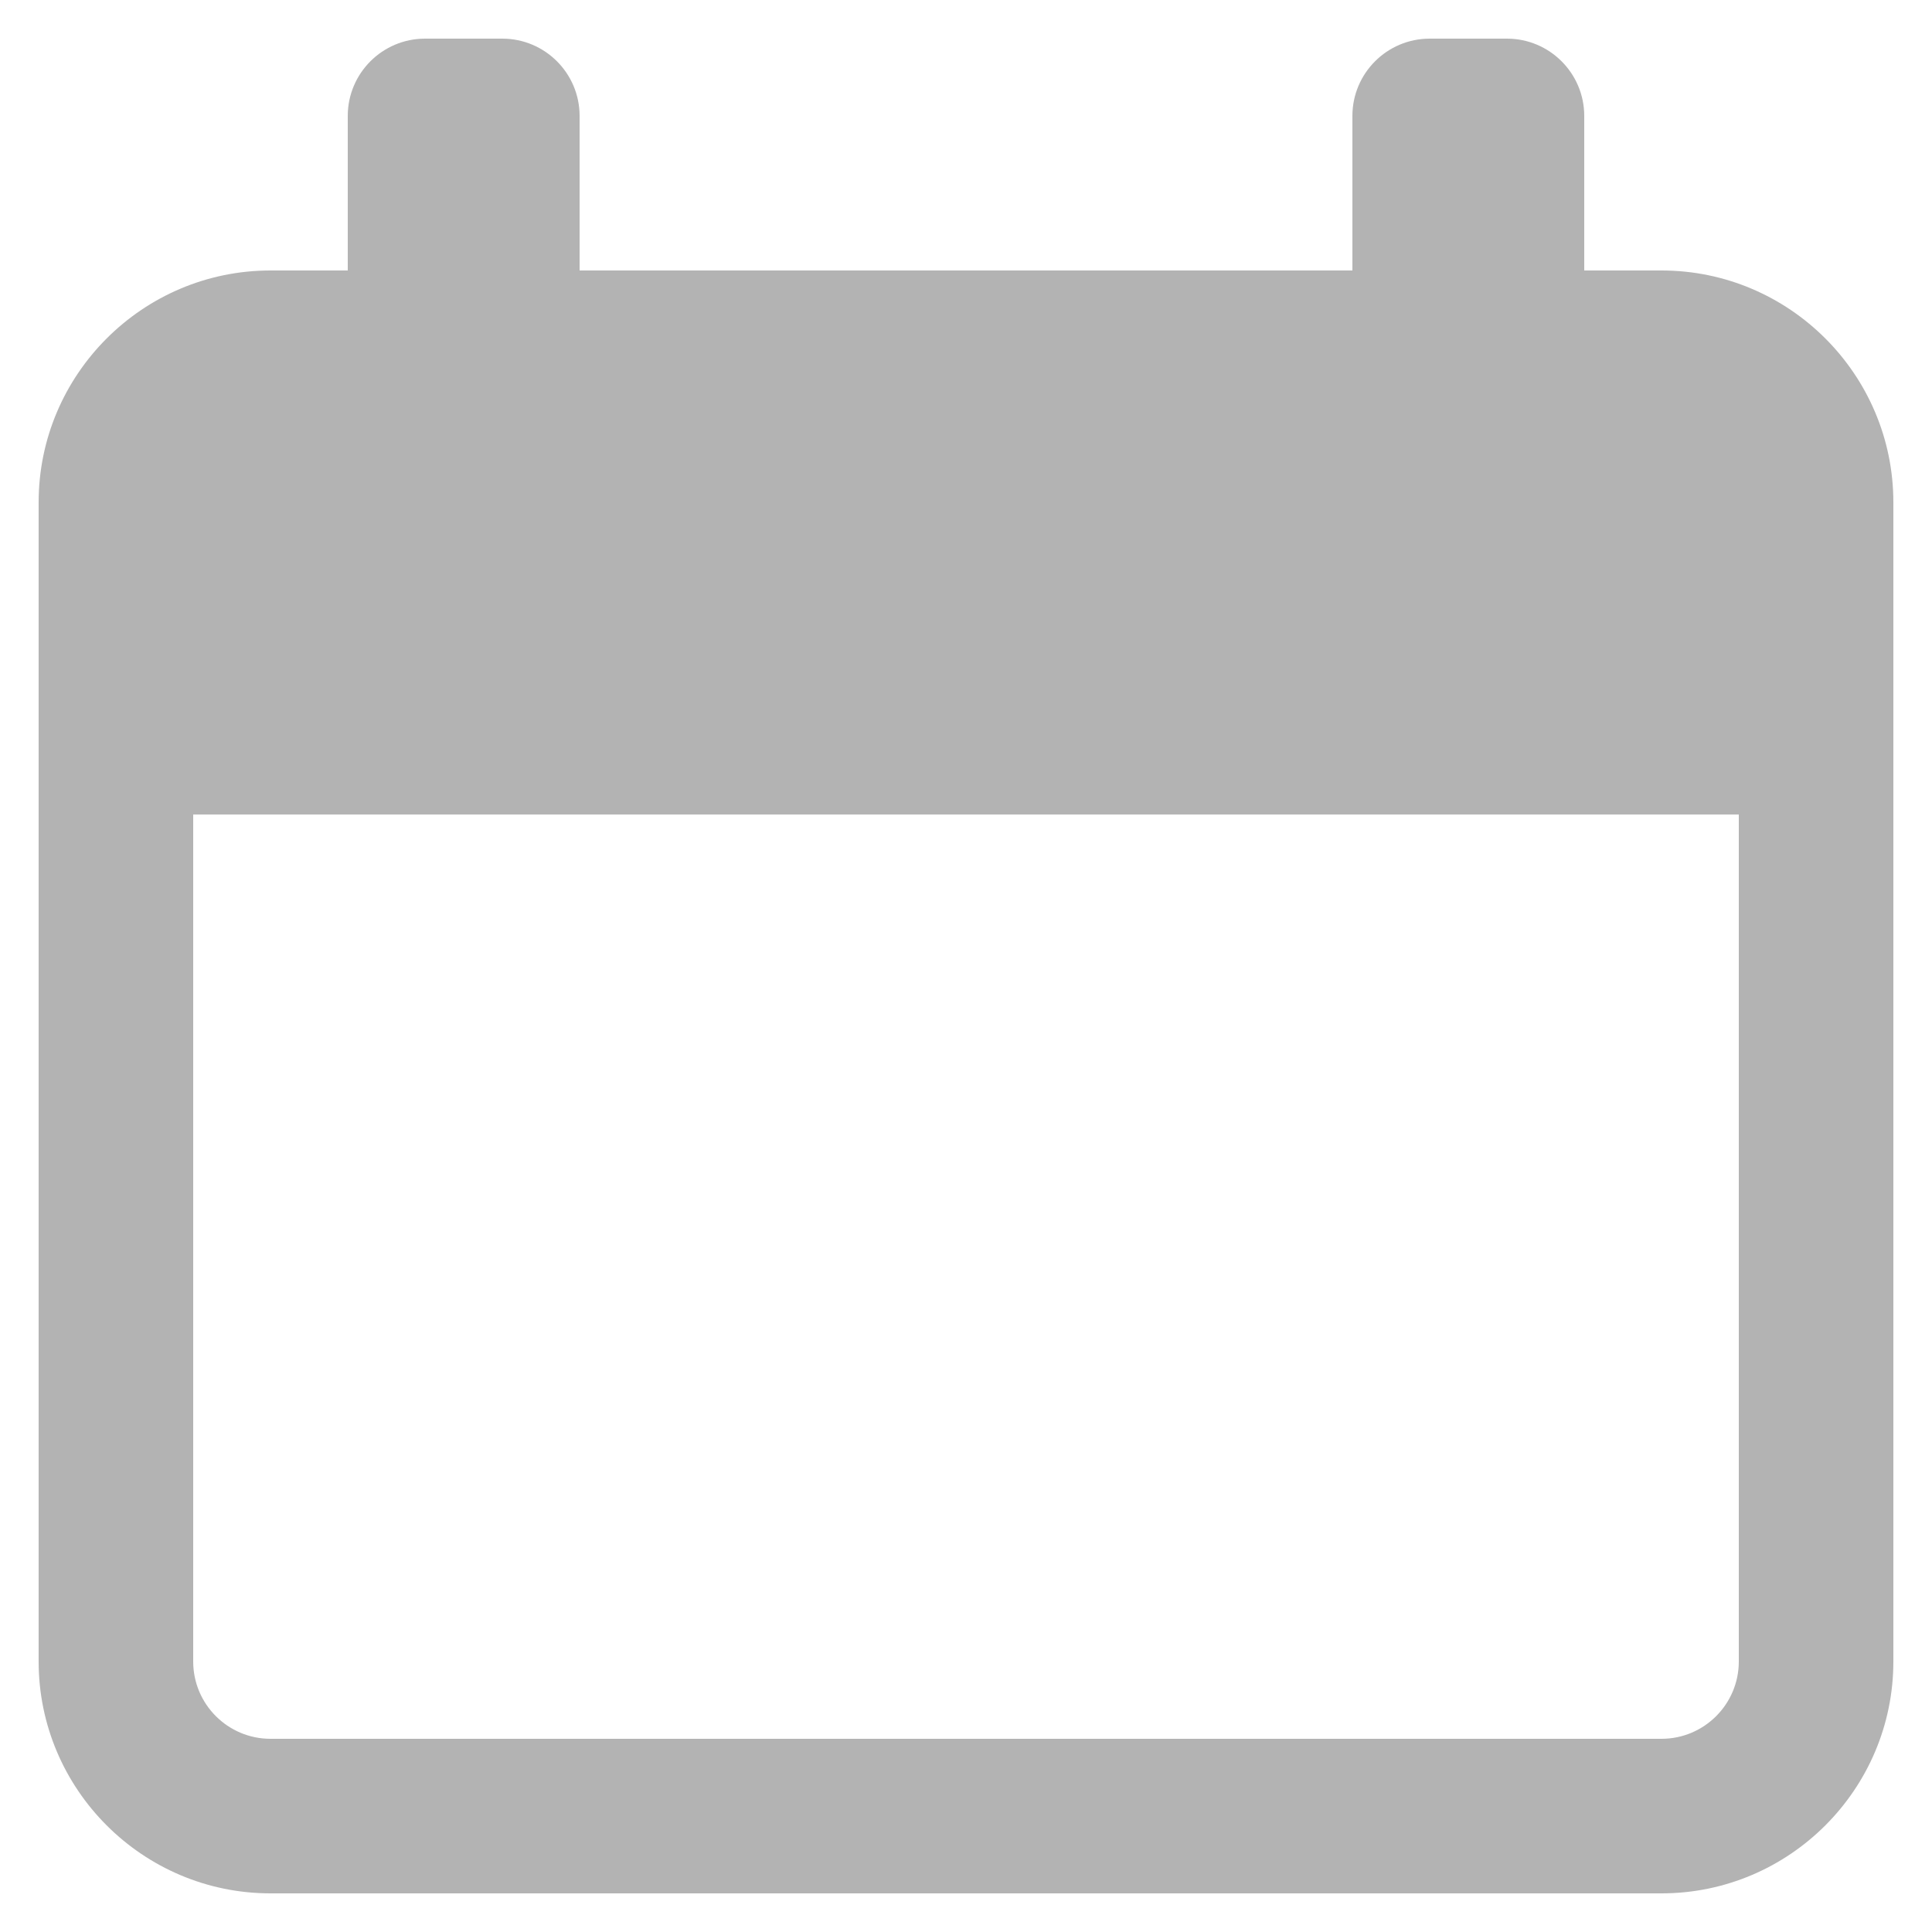
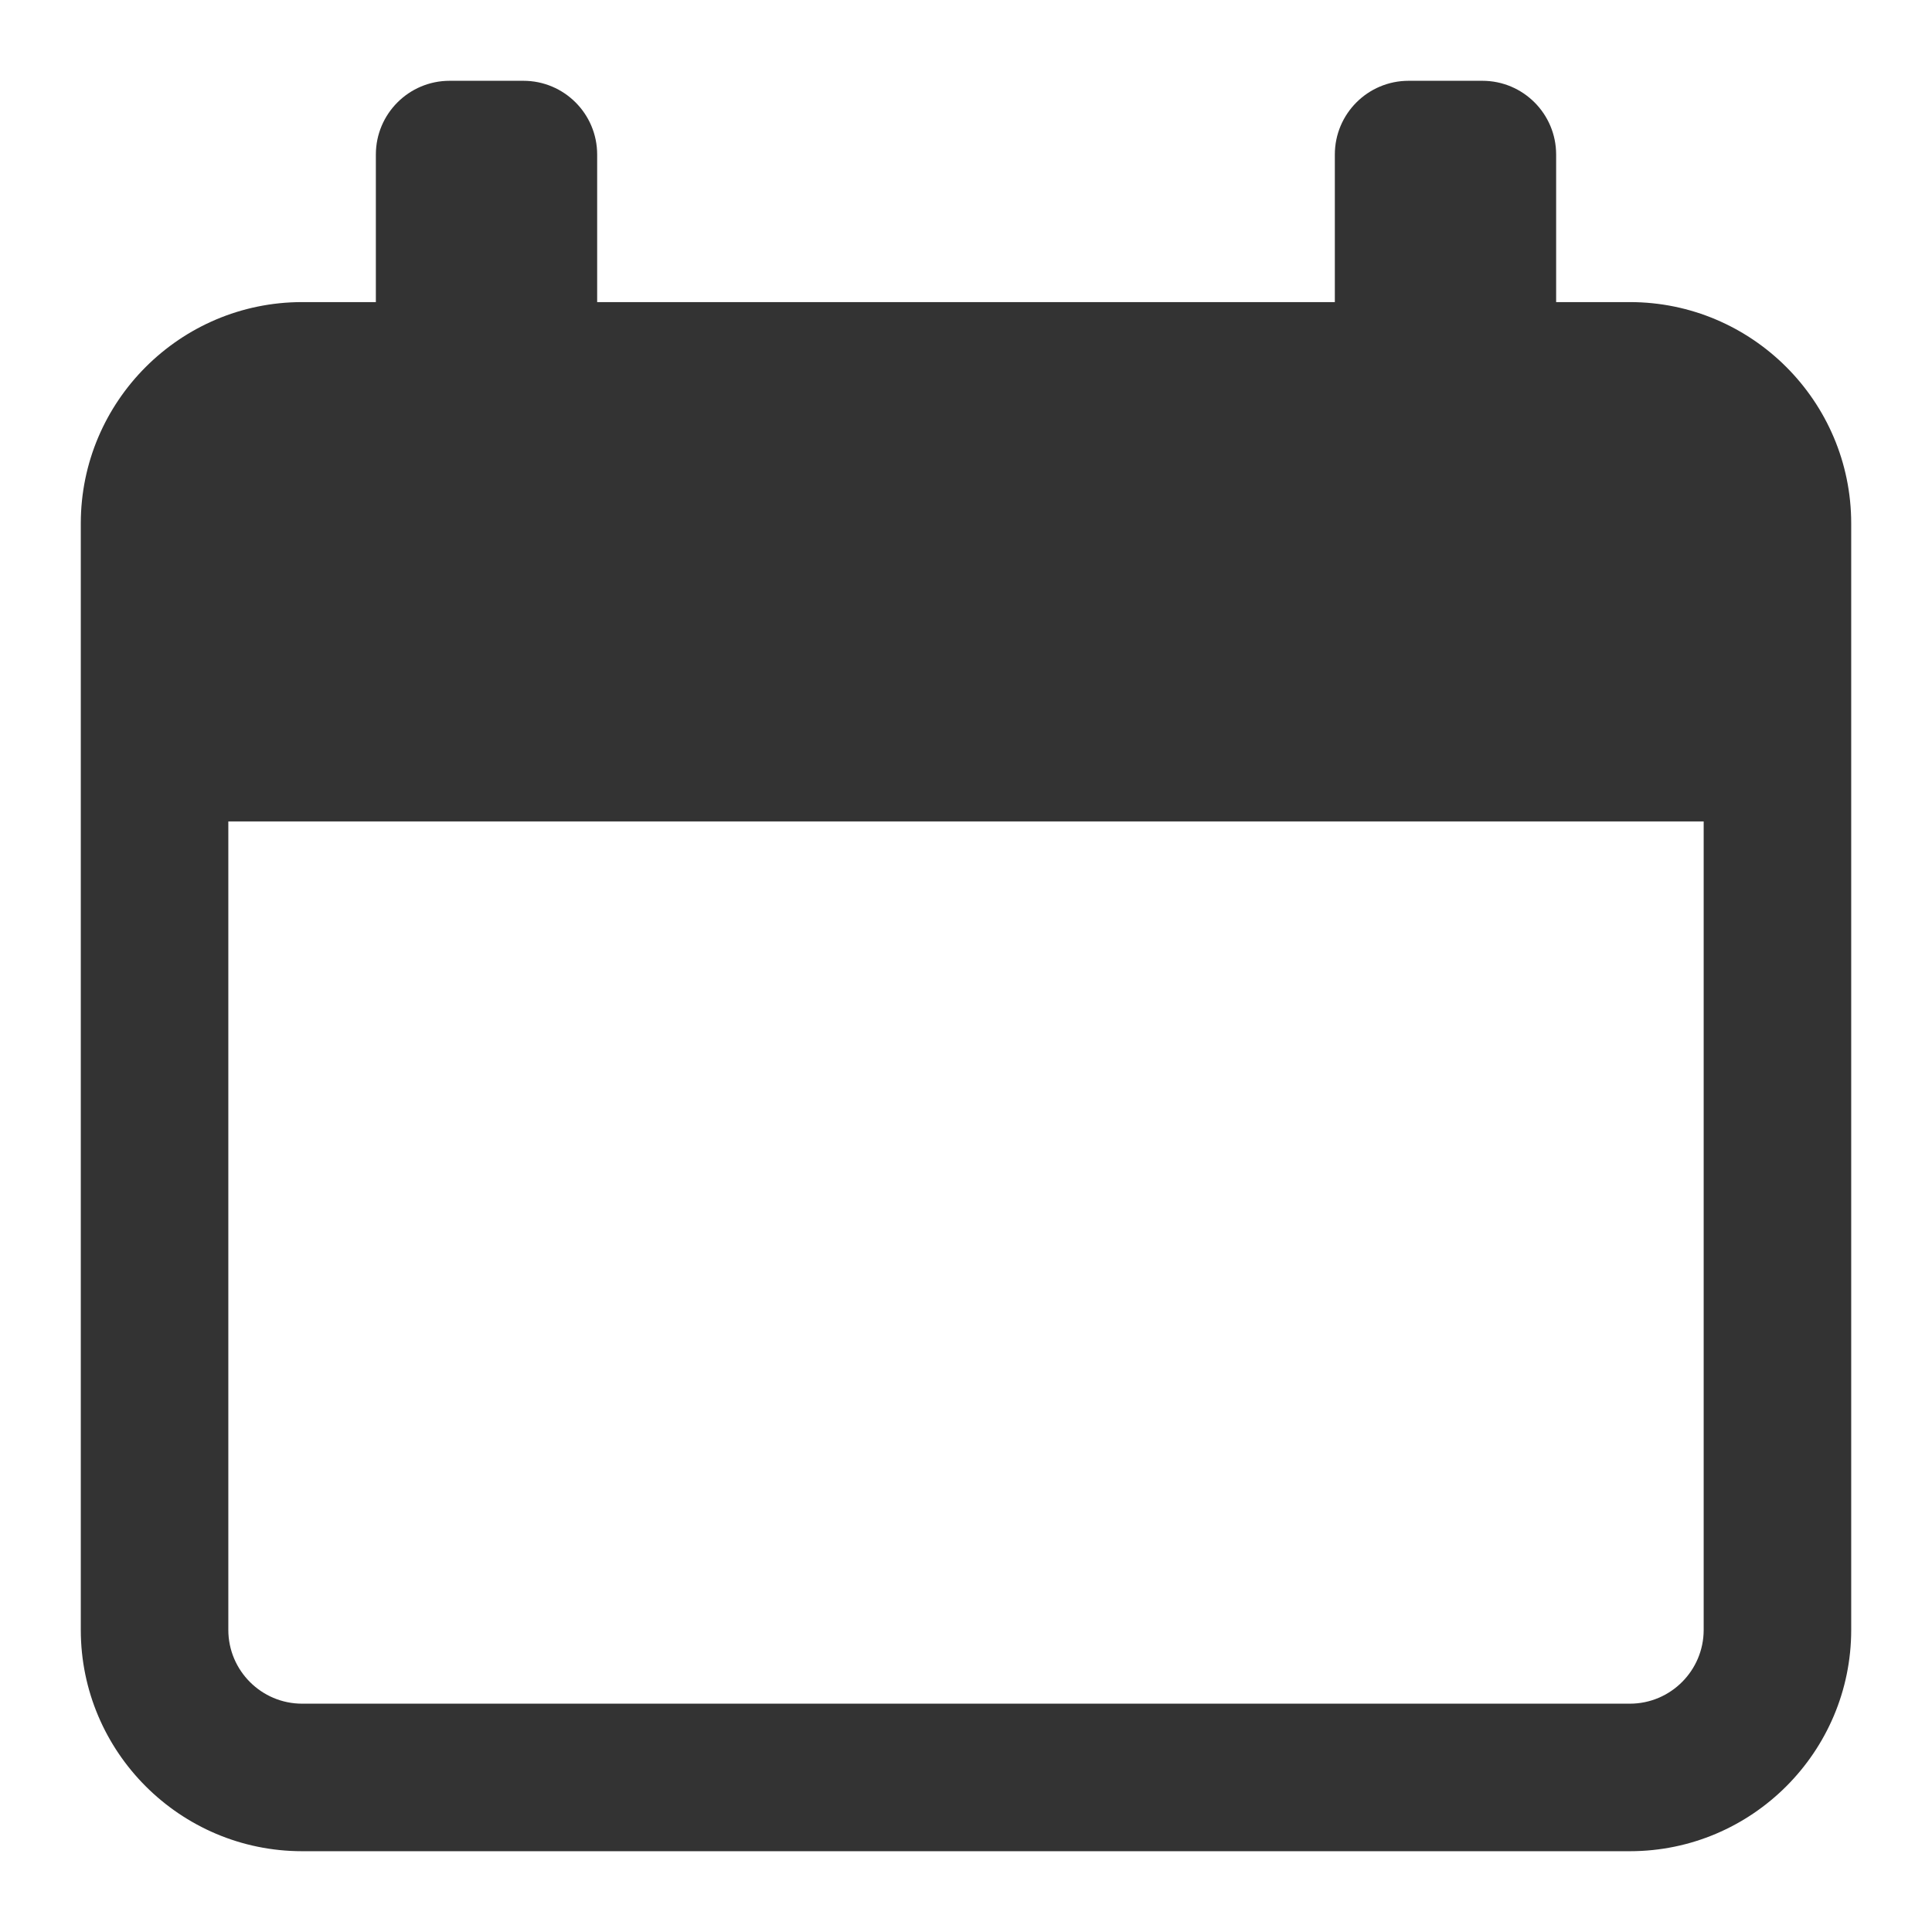
- <svg xmlns="http://www.w3.org/2000/svg" width="14" height="14" viewBox="0 0 14 14" fill="none">
-   <path d="M12.04 1.96H11.48V0.84C11.48 0.531 11.229 0.28 10.92 0.28H10.36C10.051 0.28 9.8 0.531 9.8 0.84V1.96H4.2V0.84C4.2 0.531 3.949 0.28 3.64 0.28H3.08C2.771 0.28 2.52 0.531 2.52 0.84V1.96H1.96C1.034 1.96 0.28 2.714 0.28 3.64V12.04C0.28 12.966 1.034 13.72 1.96 13.72H12.04C12.966 13.72 13.72 12.966 13.72 12.04V3.64C13.72 2.714 12.966 1.96 12.04 1.96ZM12.6 12.04C12.6 12.349 12.349 12.6 12.04 12.6H1.96C1.651 12.6 1.4 12.349 1.4 12.04V5.902H12.6V12.04Z" fill="#B3B3B3" />
+ <svg xmlns="http://www.w3.org/2000/svg" width="22" height="22" viewBox="0 0 22 22" fill="none">
+   <path d="M18.56 3.44H17.72V1.76C17.72 1.296 17.344 0.92 16.88 0.92H16.04C15.576 0.92 15.2 1.296 15.2 1.76V3.44H6.8V1.76C6.8 1.296 6.424 0.92 5.96 0.92H5.12C4.656 0.92 4.28 1.296 4.28 1.76V3.44H3.44C2.051 3.44 0.92 4.571 0.92 5.96V18.56C0.92 19.949 2.051 21.08 3.44 21.08H18.56C19.949 21.08 21.08 19.949 21.08 18.56V5.96C21.08 4.571 19.949 3.44 18.56 3.44ZM19.4 18.56C19.4 19.023 19.023 19.4 18.56 19.4H3.44C2.977 19.4 2.6 19.023 2.6 18.56V9.354H19.4V18.56Z" fill="#333333" />
</svg>
